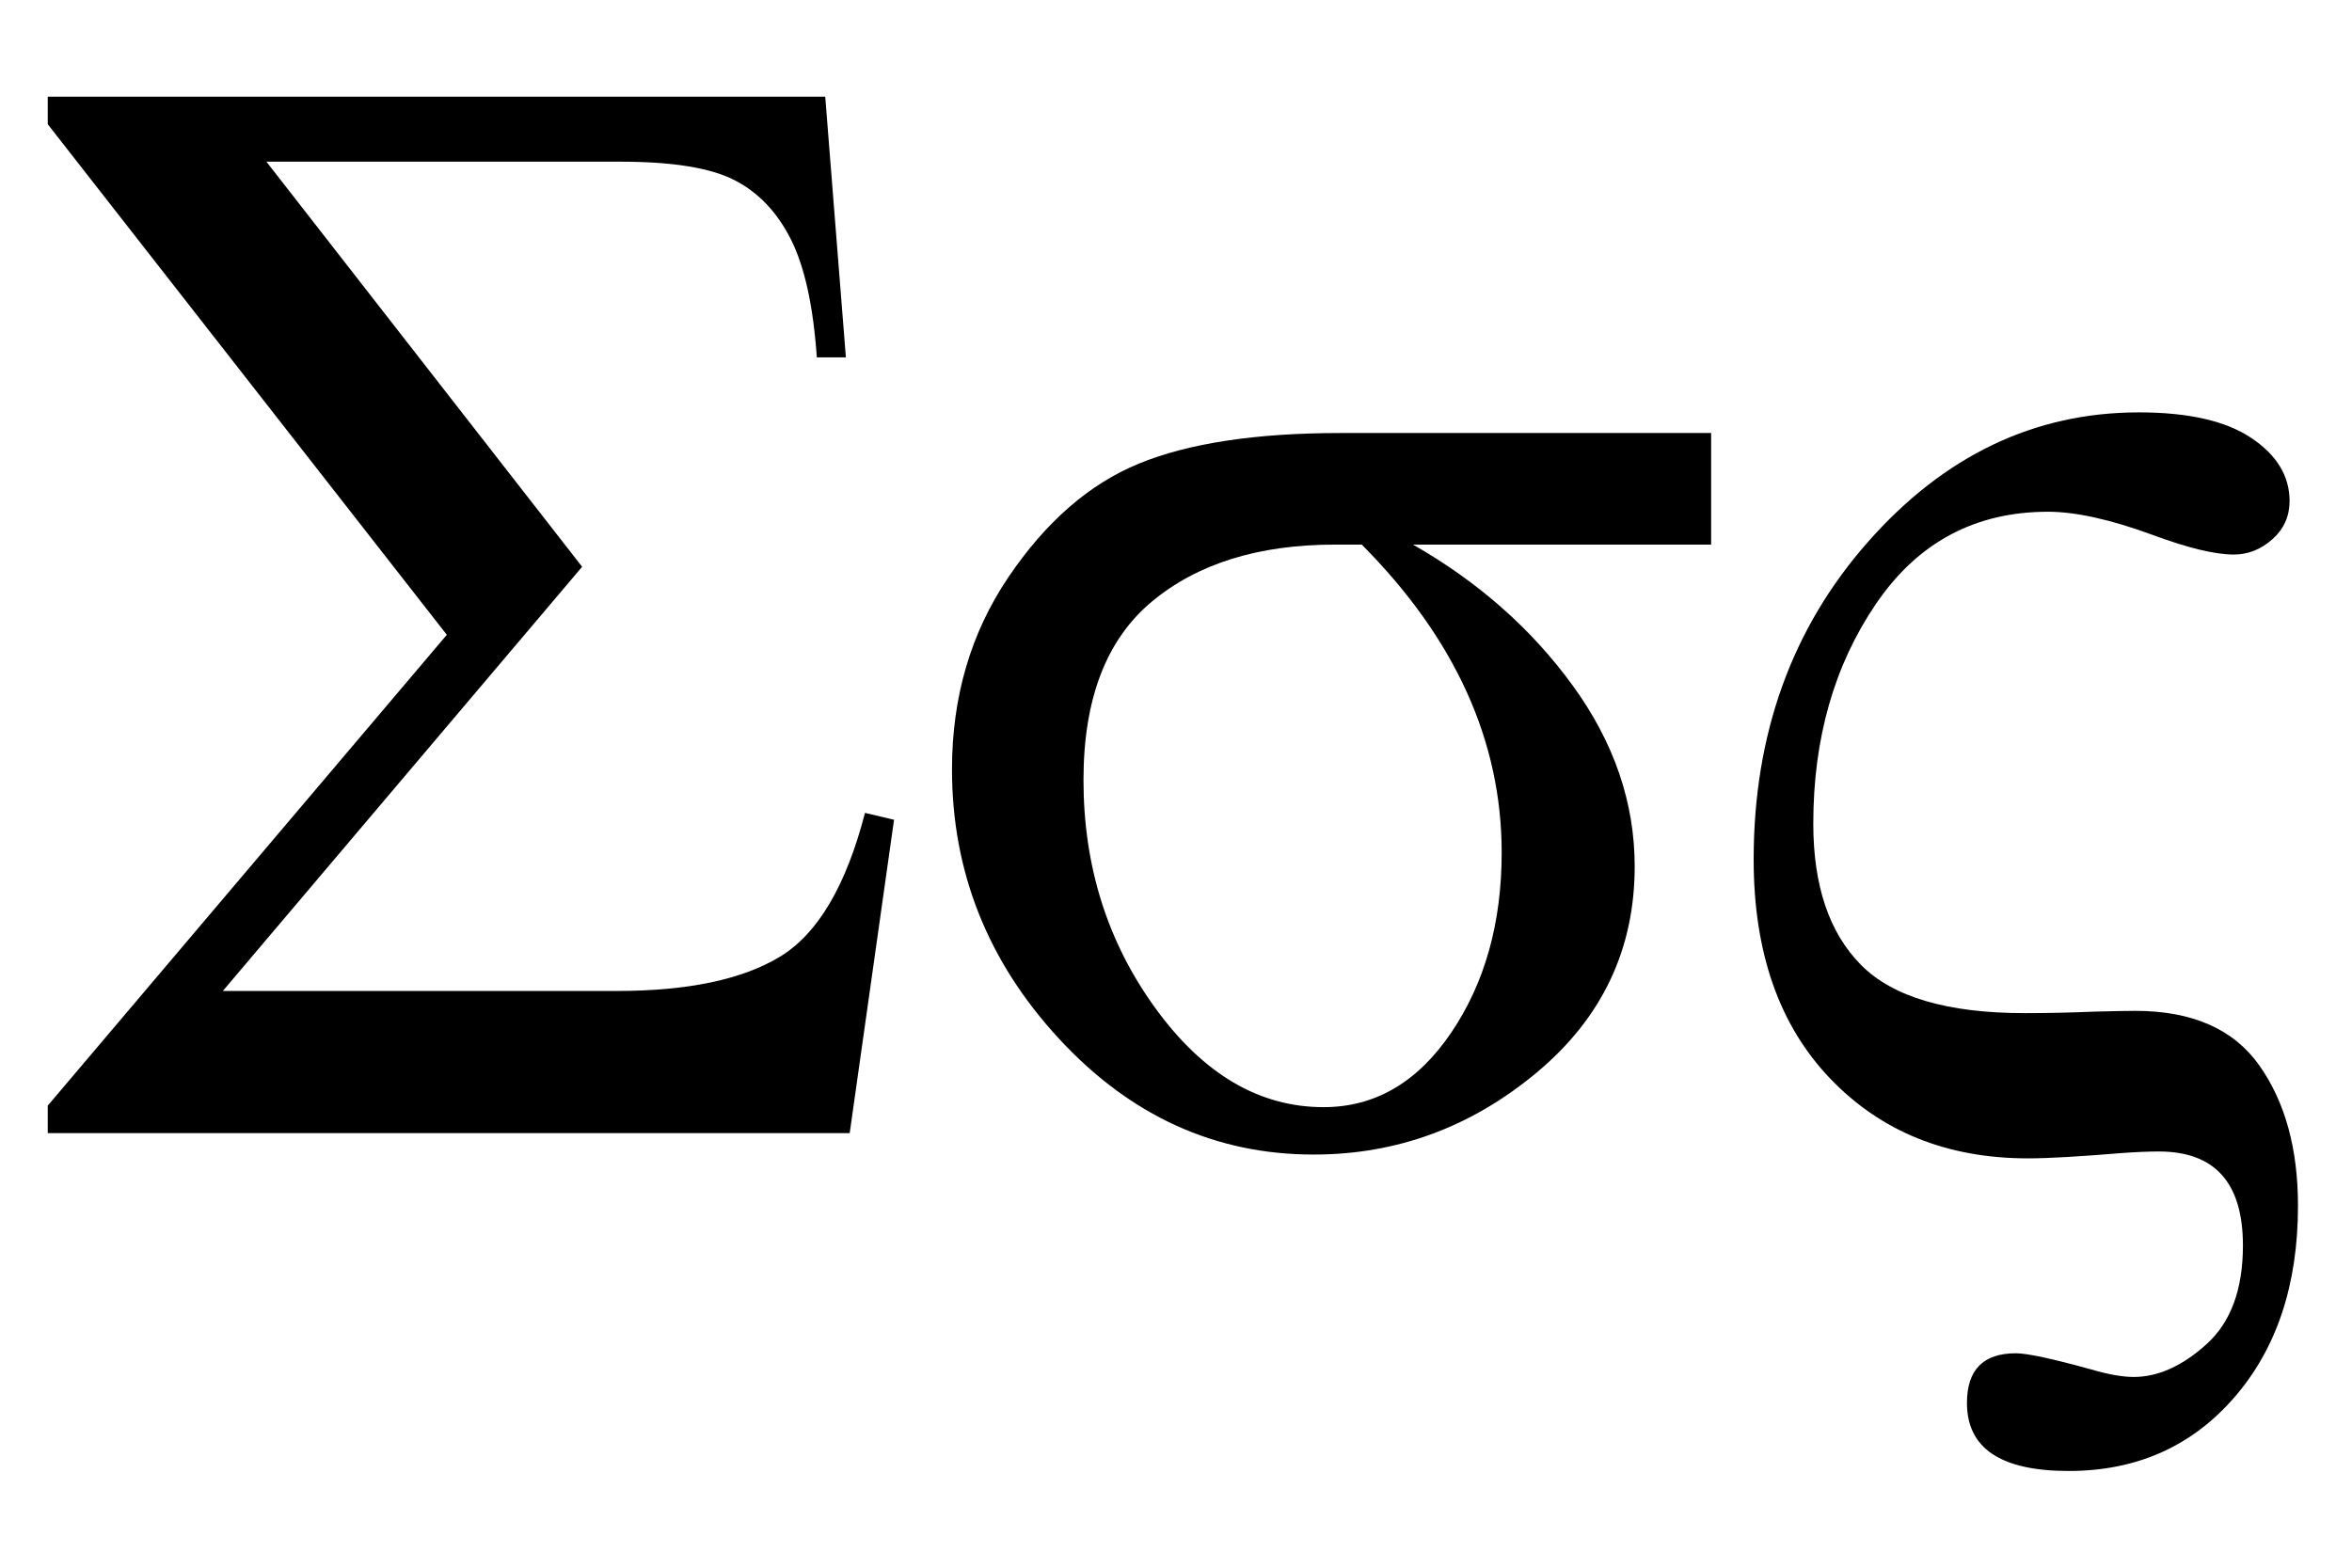
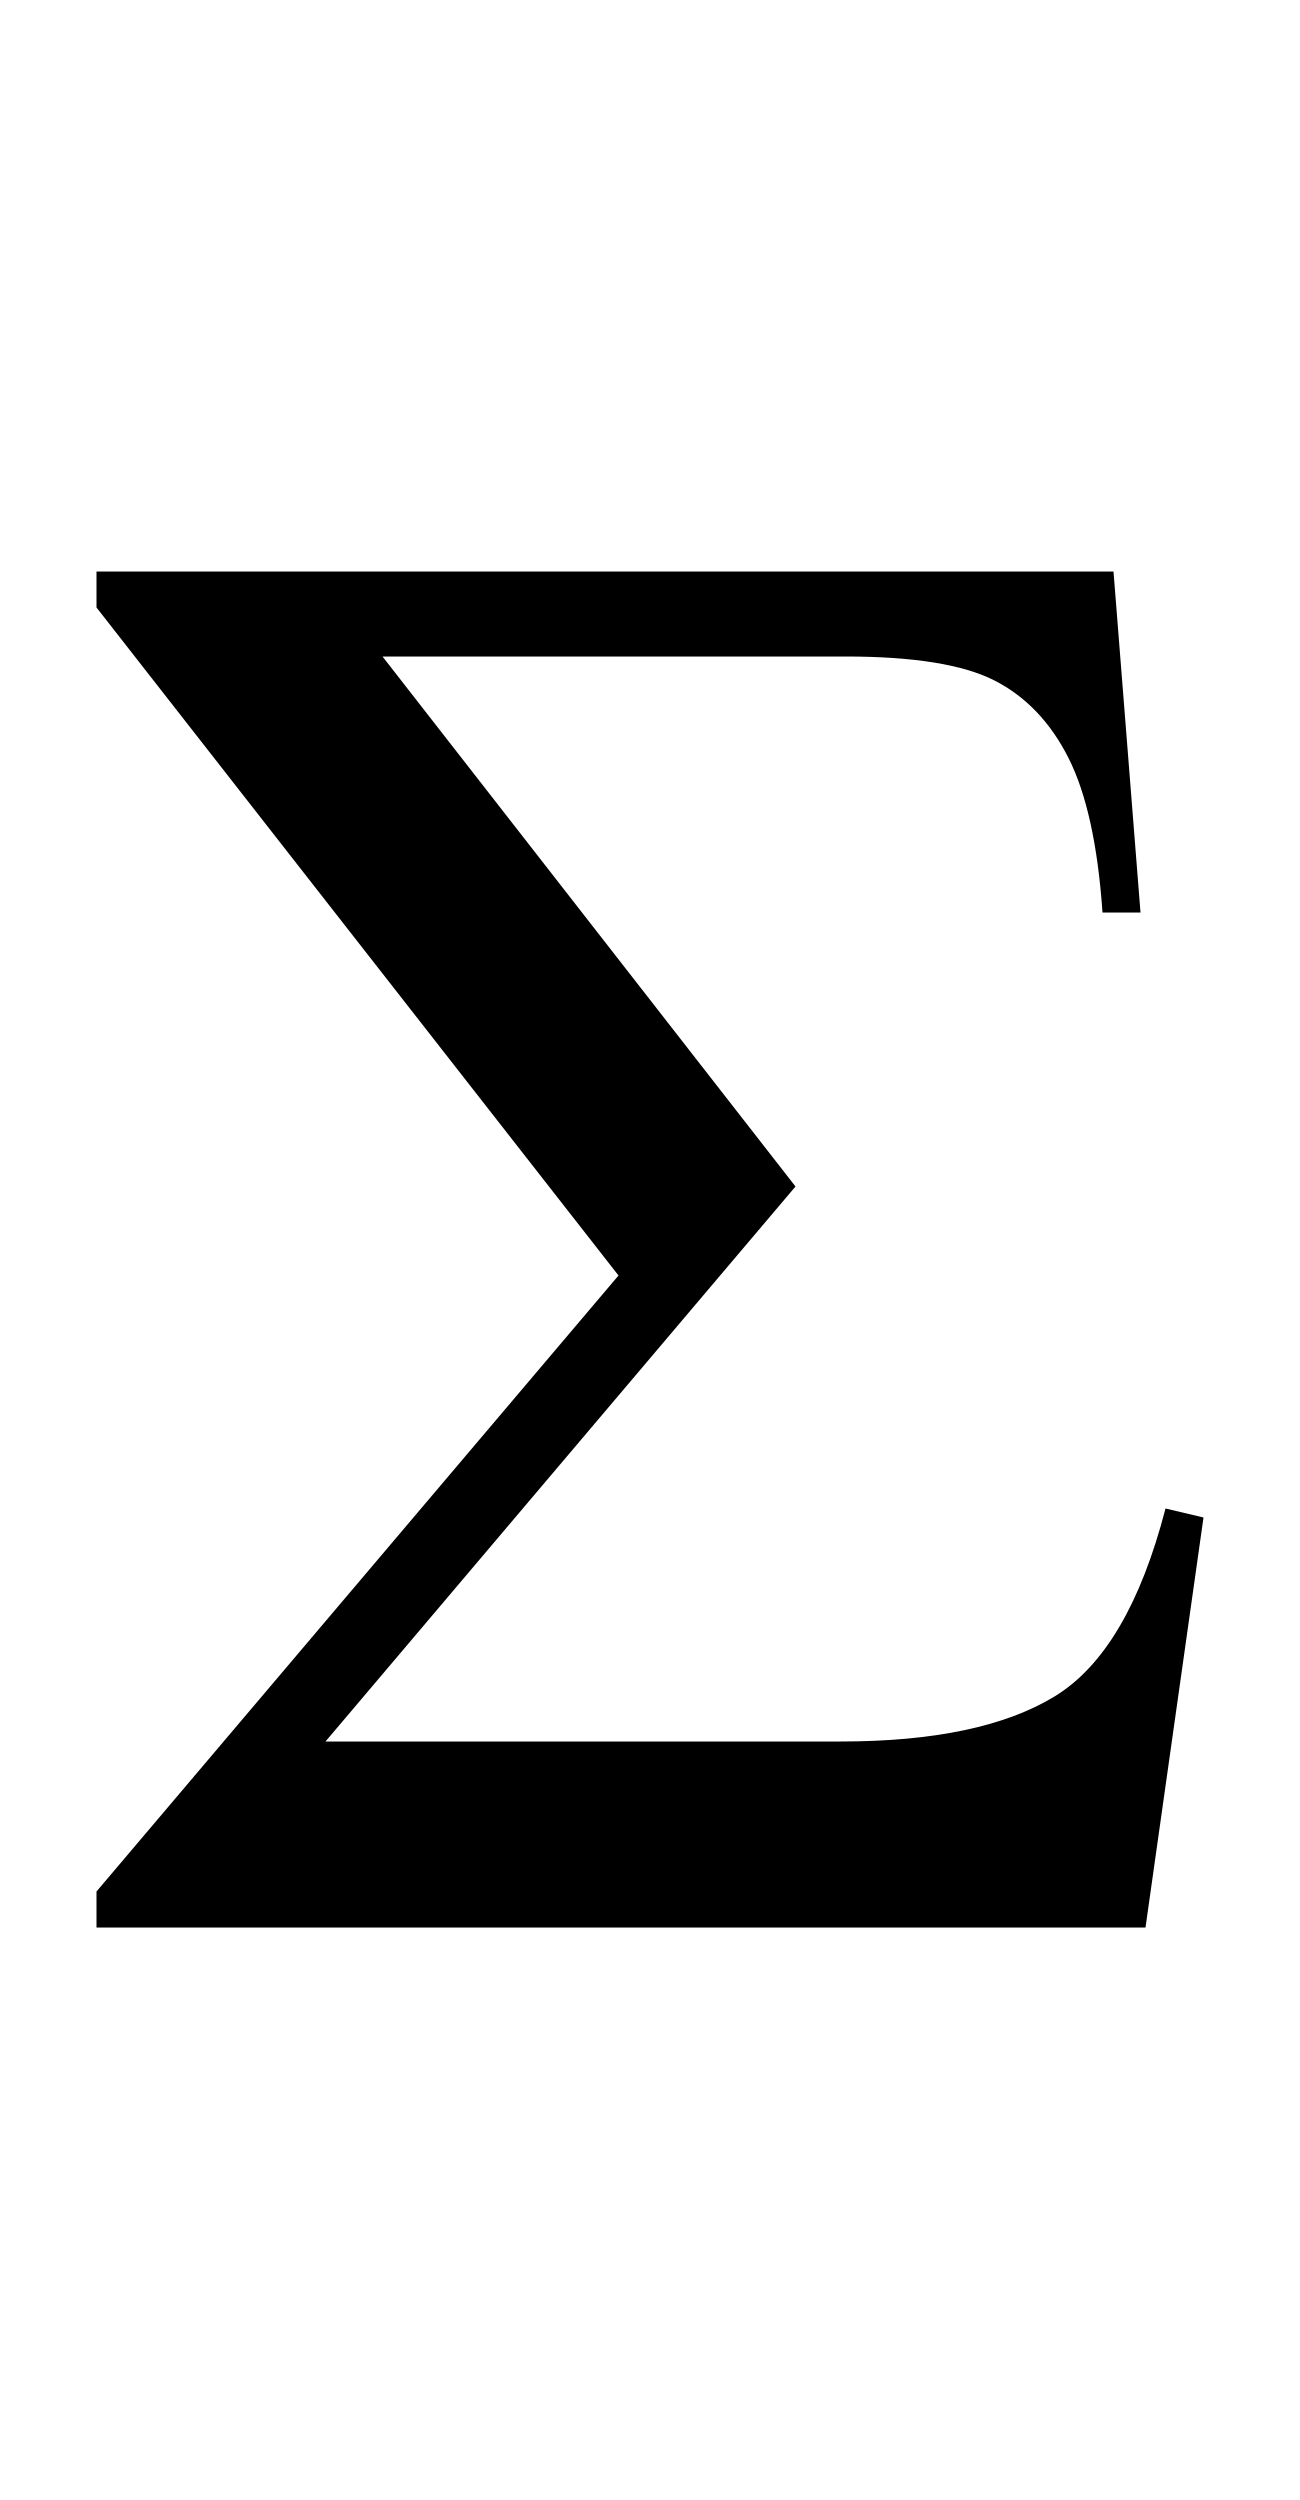
- <svg xmlns="http://www.w3.org/2000/svg" width="3000" height="2000" viewBox="0 -410 3080 1900" id="svg2" version="1.0">
-   <defs id="defs13" />
-   <text xml:space="preserve" style="font-size:12px;font-style:normal;font-weight:normal;fill:#000000;fill-opacity:1;stroke:none;stroke-width:1px;stroke-linecap:butt;stroke-linejoin:miter;stroke-opacity:1;font-family:Lello" x="-471.24" y="-946.412" id="text2171">
-     <tspan id="tspan2173" x="-471.24" y="-946.412" />
-   </text>
-   <path style="font-size:2050.278px;font-style:normal;font-weight:normal;fill:#000000;fill-opacity:1;stroke:none;stroke-width:1px;stroke-linecap:butt;stroke-linejoin:miter;stroke-opacity:1;font-family:Times New Roman" d="M 62.533,-360 L 1080.663,-360 L 1107.693,-18.621 L 1069.651,-18.621 C 1064.978,-86.028 1053.632,-137.585 1035.613,-173.293 C 1017.592,-208.998 992.899,-234.86 961.531,-250.879 C 930.162,-266.895 880.44,-274.904 812.366,-274.905 L 348.851,-274.905 L 762.31,255.684 L 291.787,811.301 L 807.36,811.301 C 900.796,811.302 972.209,796.285 1021.598,766.251 C 1070.985,736.218 1108.026,673.482 1132.721,578.042 L 1170.763,587.052 L 1112.699,997.508 L 62.533,997.508 L 62.533,961.468 L 585.113,344.783 L 62.533,-323.96 L 62.533,-360 z " id="path2246" />
-   <path style="font-size:2050.278px;font-style:normal;font-weight:normal;fill:#000000;fill-opacity:1;stroke:none;stroke-width:1px;stroke-linecap:butt;stroke-linejoin:miter;stroke-opacity:1;font-family:Times New Roman" d="M 1709.656 552.438 C 1601.744 552.438 1516.1 565.435 1452.719 591.438 C 1389.336 617.441 1333.749 665.862 1285.969 736.719 C 1238.188 807.577 1214.281 889.159 1214.281 981.469 C 1214.281 1112.134 1259.802 1226.702 1350.812 1325.188 C 1441.822 1423.674 1550.067 1472.938 1675.531 1472.938 C 1781.493 1472.938 1876.215 1438.151 1959.75 1368.594 C 2043.283 1299.036 2085.061 1211.275 2085.062 1105.312 C 2085.061 1024.054 2058.749 947.171 2006.094 874.688 C 1953.437 802.205 1885.49 742.237 1802.281 694.781 L 2182.562 694.781 L 2182.562 552.438 L 1709.656 552.438 z M 1702.812 694.781 L 1736.938 694.781 C 1855.9 814.395 1915.406 945.385 1915.406 1087.75 C 1915.406 1177.46 1893.935 1254.024 1851.031 1317.406 C 1808.126 1380.788 1753.844 1412.469 1688.188 1412.469 C 1606.278 1412.469 1534.794 1370.372 1473.688 1286.188 C 1412.58 1202.003 1382 1104.988 1382 995.125 C 1382 891.764 1411.1 815.869 1469.281 767.438 C 1527.462 719.008 1605.301 694.782 1702.812 694.781 z " transform="matrix(1.026667,0,0,1.026667,0,-486.6667)" id="path2244" />
-   <path style="font-size:2050.278px;font-style:normal;font-weight:normal;fill:#000000;fill-opacity:1;stroke:none;stroke-width:1px;stroke-linecap:butt;stroke-linejoin:miter;stroke-opacity:1;font-family:Times New Roman" d="M 2296.463,639.11 C 2296.463,474.928 2346.352,336.274 2446.129,223.148 C 2545.907,110.023 2664.204,53.46 2801.024,53.459 C 2865.762,53.46 2914.816,64.639 2948.187,86.997 C 2981.557,109.356 2998.242,136.886 2998.243,169.588 C 2998.242,189.612 2990.734,206.297 2975.718,219.644 C 2960.7,232.993 2943.848,239.667 2925.162,239.666 C 2900.467,239.667 2864.76,230.991 2818.043,213.637 C 2763.314,193.616 2717.931,183.605 2681.891,183.604 C 2586.452,183.605 2511.368,223.816 2456.641,304.238 C 2401.913,384.661 2374.55,480.601 2374.55,592.058 C 2374.55,673.482 2395.406,735.217 2437.119,777.264 C 2478.832,819.311 2550.412,840.334 2651.858,840.334 C 2680.556,840.334 2710.923,839.666 2742.959,838.332 C 2770.322,837.664 2788.009,837.331 2796.018,837.33 C 2870.767,837.331 2924.994,861.19 2958.699,908.91 C 2992.402,956.63 3009.254,1017.864 3009.255,1092.614 C 3009.254,1196.062 2981.39,1279.822 2925.662,1343.893 C 2869.933,1407.964 2797.686,1440 2708.921,1440 C 2620.156,1440 2575.773,1410.3 2575.773,1350.901 C 2575.773,1307.519 2597.13,1285.828 2639.845,1285.829 C 2654.527,1285.828 2687.23,1292.836 2737.954,1306.852 C 2760.645,1313.526 2779.332,1316.863 2794.016,1316.863 C 2826.051,1316.863 2857.92,1302.514 2889.622,1273.815 C 2921.323,1245.117 2937.174,1202.069 2937.175,1144.672 C 2937.174,1062.581 2900.467,1021.535 2827.053,1021.535 C 2813.704,1021.535 2797.686,1022.202 2778.999,1023.537 C 2722.936,1028.209 2681.891,1030.545 2655.862,1030.545 C 2549.744,1030.545 2463.315,995.673 2396.574,925.929 C 2329.833,856.185 2296.463,760.579 2296.463,639.11 L 2296.463,639.11 z " id="text2175" />
+ <svg xmlns="http://www.w3.org/2000/svg" width="1300" height="2500" id="svg2" version="1.0">
+   <defs id="defs4" />
+   <g id="layer1" transform="translate(532.1429,1359.066)">
+     <path style="font-size:2048px;font-style:normal;font-weight:normal;text-align:center;text-anchor:middle;fill:#000000;fill-opacity:1;fill-rule:nonzero;stroke:none;stroke-width:3;stroke-linecap:butt;stroke-linejoin:round;stroke-miterlimit:2;stroke-dashoffset:0;stroke-opacity:1;font-family:Times New Roman" d="M -435.643,-787.566 L 581.357,-787.566 L 608.357,-446.566 L 570.357,-446.566 C 565.689,-513.899 554.356,-565.399 536.357,-601.066 C 518.356,-636.732 493.689,-662.565 462.357,-678.566 C 431.023,-694.565 381.356,-702.565 313.357,-702.566 L -149.643,-702.566 L 263.357,-172.566 L -206.643,382.434 L 308.357,382.434 C 401.69,382.434 473.023,367.434 522.357,337.434 C 571.689,307.434 608.689,244.767 633.357,149.434 L 671.357,158.434 L 613.357,568.434 L -435.643,568.434 L -435.643,532.434 L 86.357,-83.566 L -435.643,-751.566 L -435.643,-787.566 z" id="text2332" />
+   </g>
</svg>
